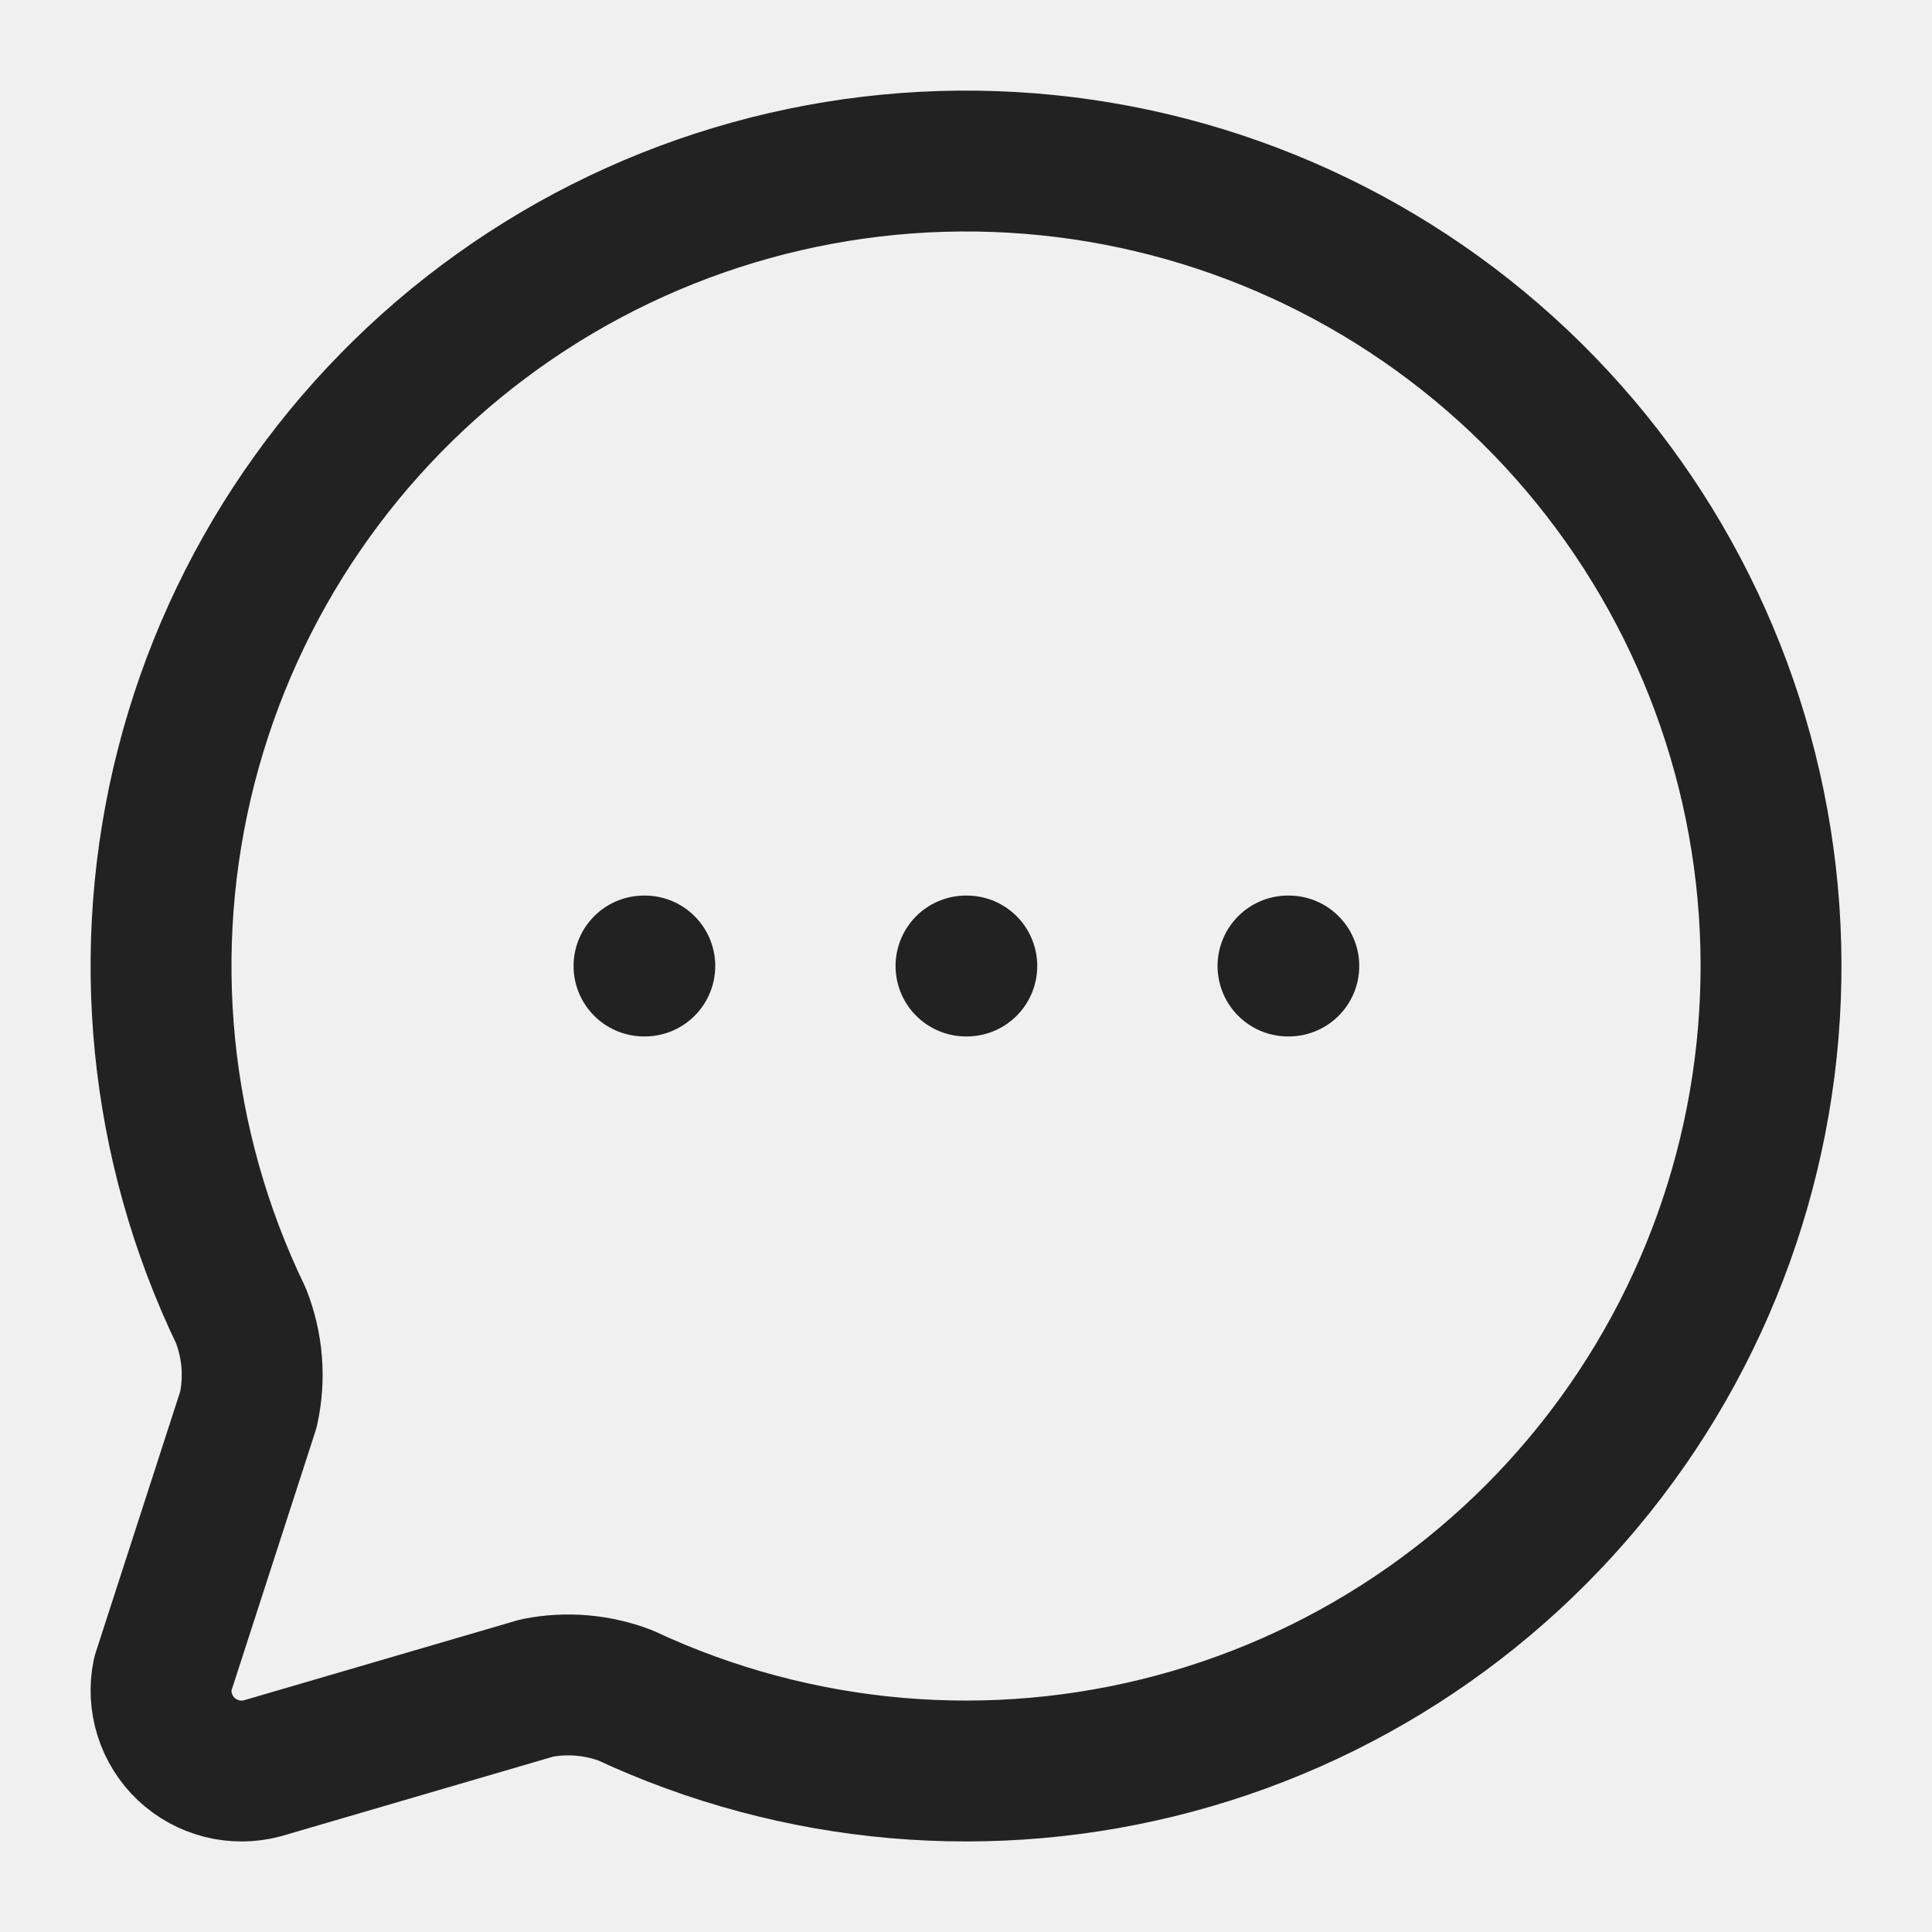
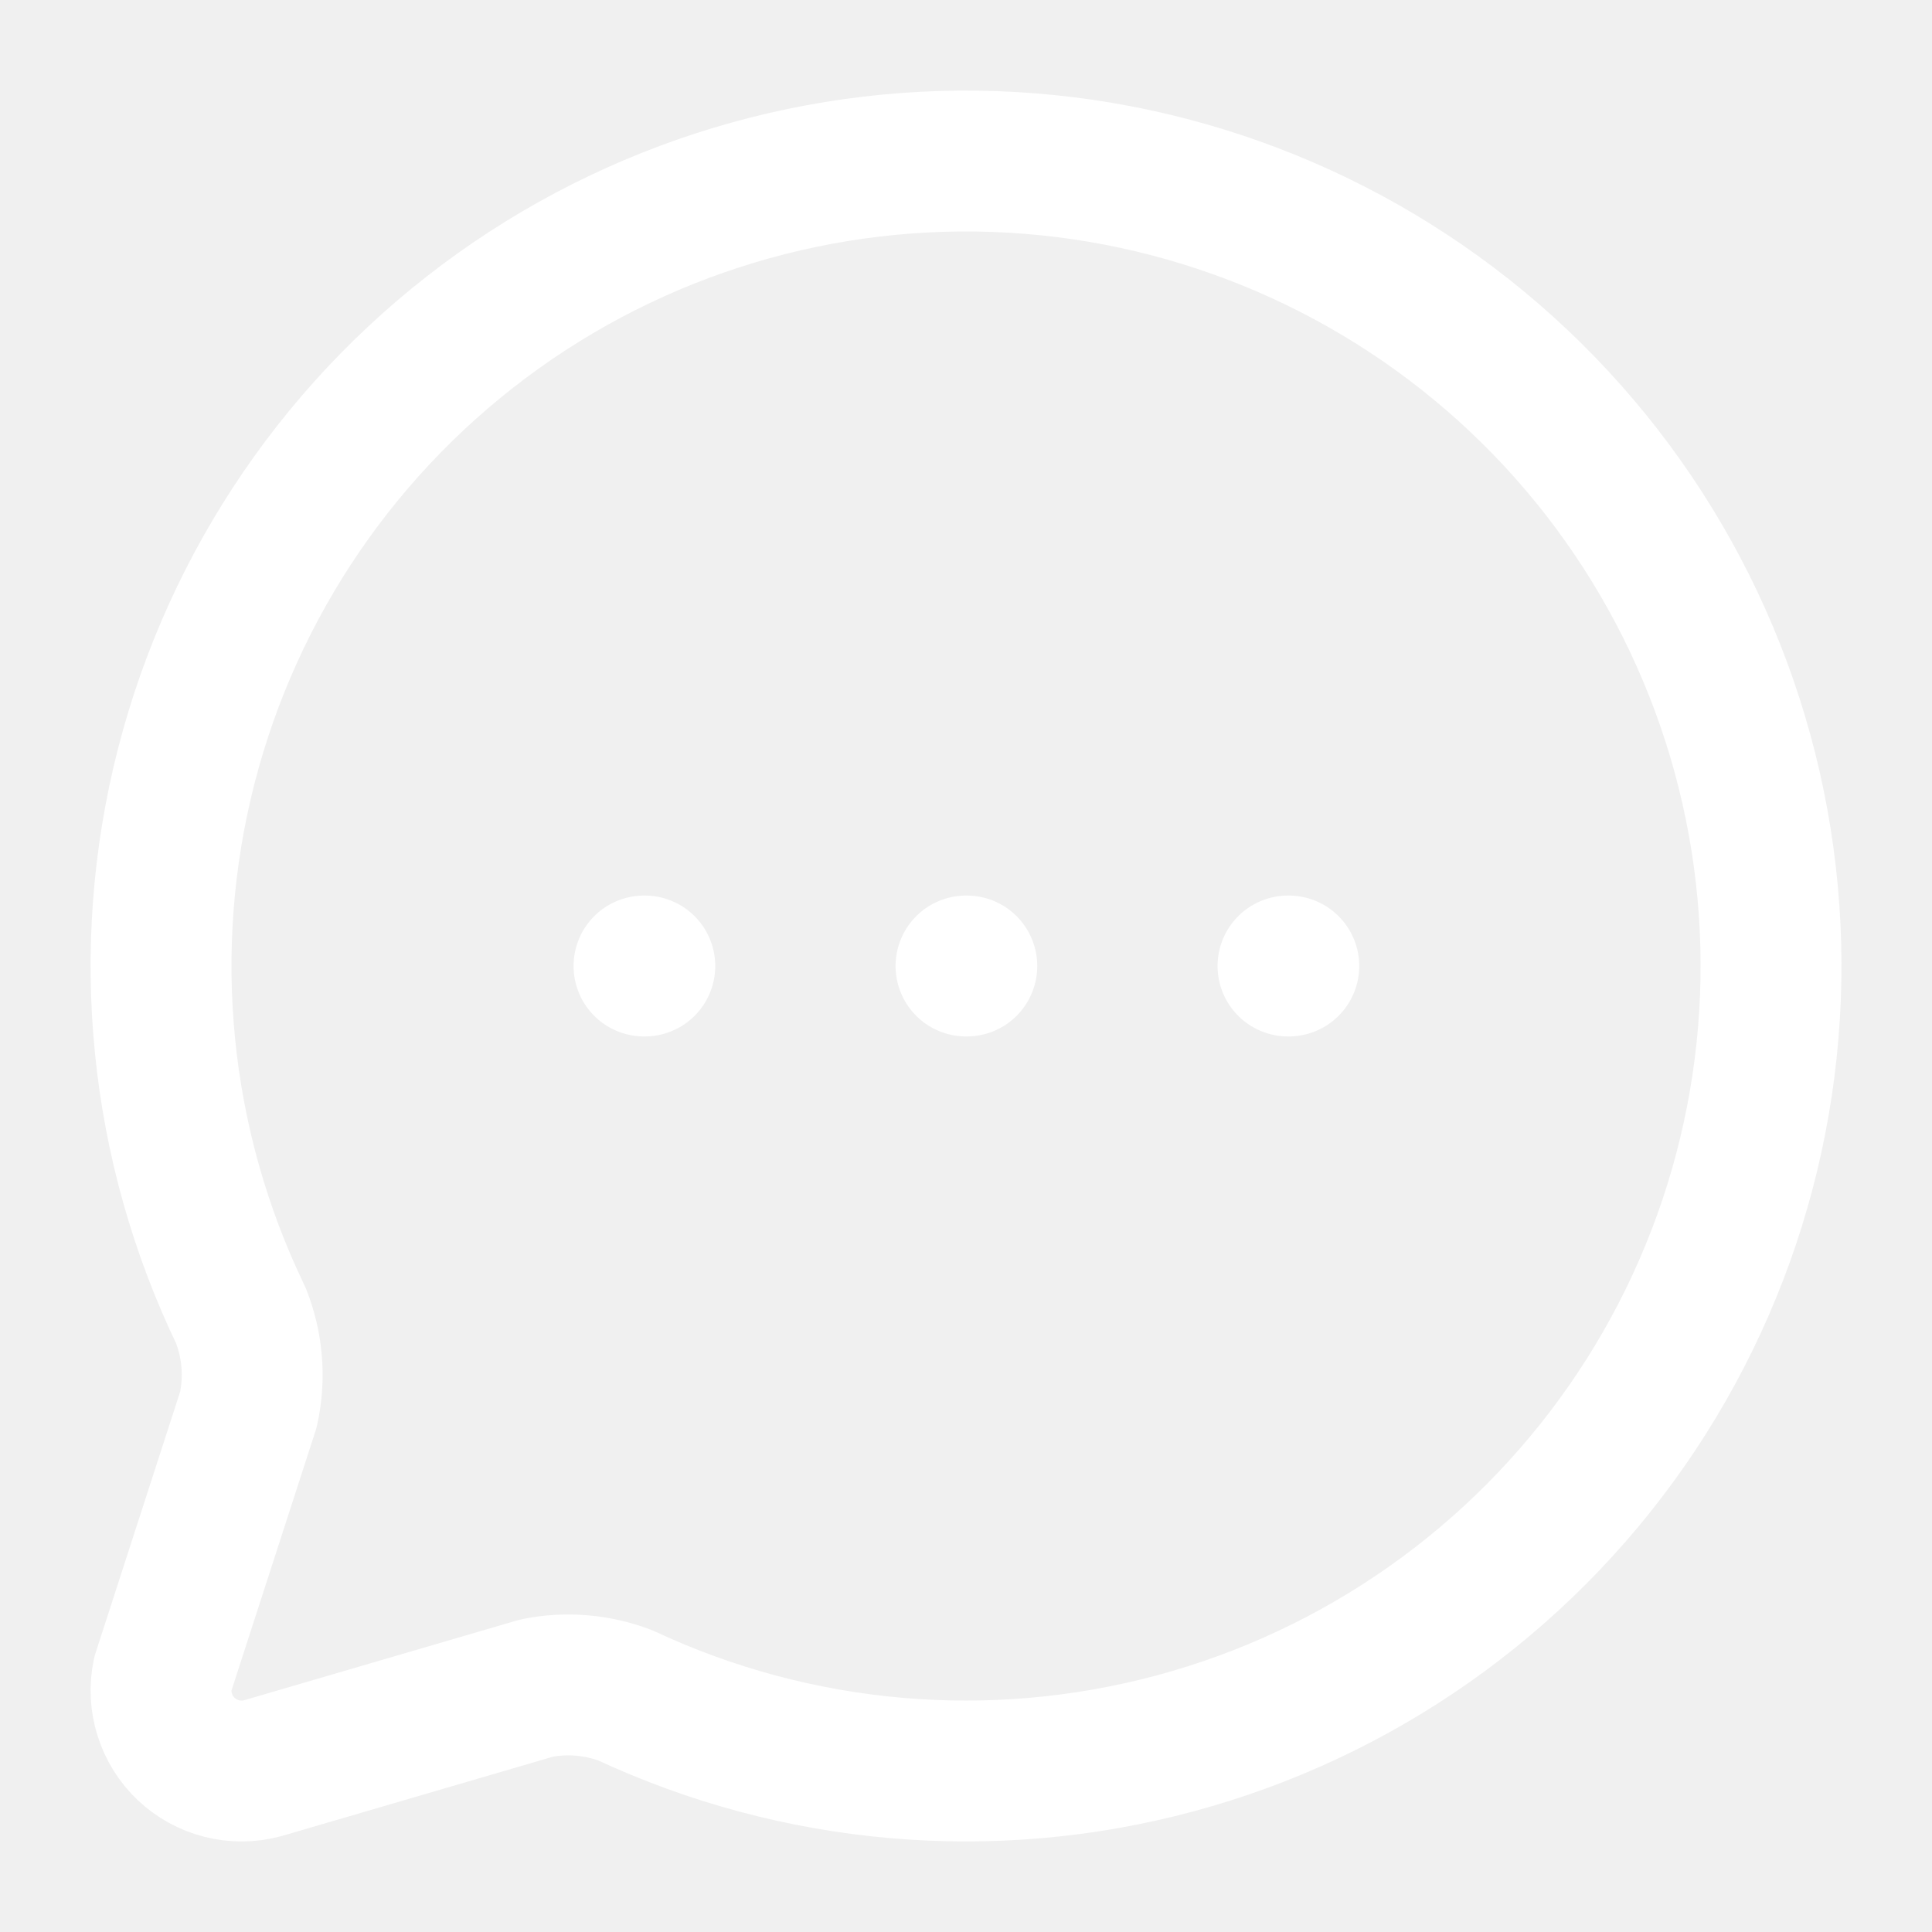
<svg xmlns="http://www.w3.org/2000/svg" width="48" height="48" viewBox="0 0 48 48" fill="none">
-   <path d="M16 24H16.02M24 24H24.02M32 24H32.02M5.984 32.684C6.278 33.426 6.344 34.239 6.172 35.018L4.042 41.598C3.973 41.932 3.991 42.277 4.094 42.602C4.196 42.927 4.38 43.221 4.627 43.455C4.875 43.688 5.178 43.855 5.508 43.939C5.839 44.023 6.185 44.021 6.514 43.934L13.34 41.938C14.075 41.792 14.837 41.856 15.538 42.122C19.809 44.116 24.647 44.538 29.198 43.313C33.75 42.089 37.722 39.295 40.415 35.427C43.108 31.558 44.348 26.863 43.917 22.169C43.485 17.475 41.409 13.085 38.056 9.772C34.703 6.46 30.287 4.438 25.589 4.064C20.89 3.69 16.21 4.987 12.375 7.727C8.539 10.467 5.795 14.473 4.626 19.039C3.457 23.605 3.938 28.438 5.984 32.684Z" stroke="#222222" stroke-width="3.5" stroke-linecap="round" stroke-linejoin="round" />
+   <path d="M16 24H16.02M24 24H24.02M32 24H32.02M5.984 32.684C6.278 33.426 6.344 34.239 6.172 35.018L4.042 41.598C3.973 41.932 3.991 42.277 4.094 42.602C4.196 42.927 4.38 43.221 4.627 43.455C4.875 43.688 5.178 43.855 5.508 43.939C5.839 44.023 6.185 44.021 6.514 43.934L13.34 41.938C14.075 41.792 14.837 41.856 15.538 42.122C19.809 44.116 24.647 44.538 29.198 43.313C33.75 42.089 37.722 39.295 40.415 35.427C43.108 31.558 44.348 26.863 43.917 22.169C43.485 17.475 41.409 13.085 38.056 9.772C34.703 6.46 30.287 4.438 25.589 4.064C20.89 3.69 16.21 4.987 12.375 7.727C8.539 10.467 5.795 14.473 4.626 19.039C3.457 23.605 3.938 28.438 5.984 32.684Z" stroke="white" stroke-width="3.5" stroke-linecap="round" stroke-linejoin="round" />
</svg>
